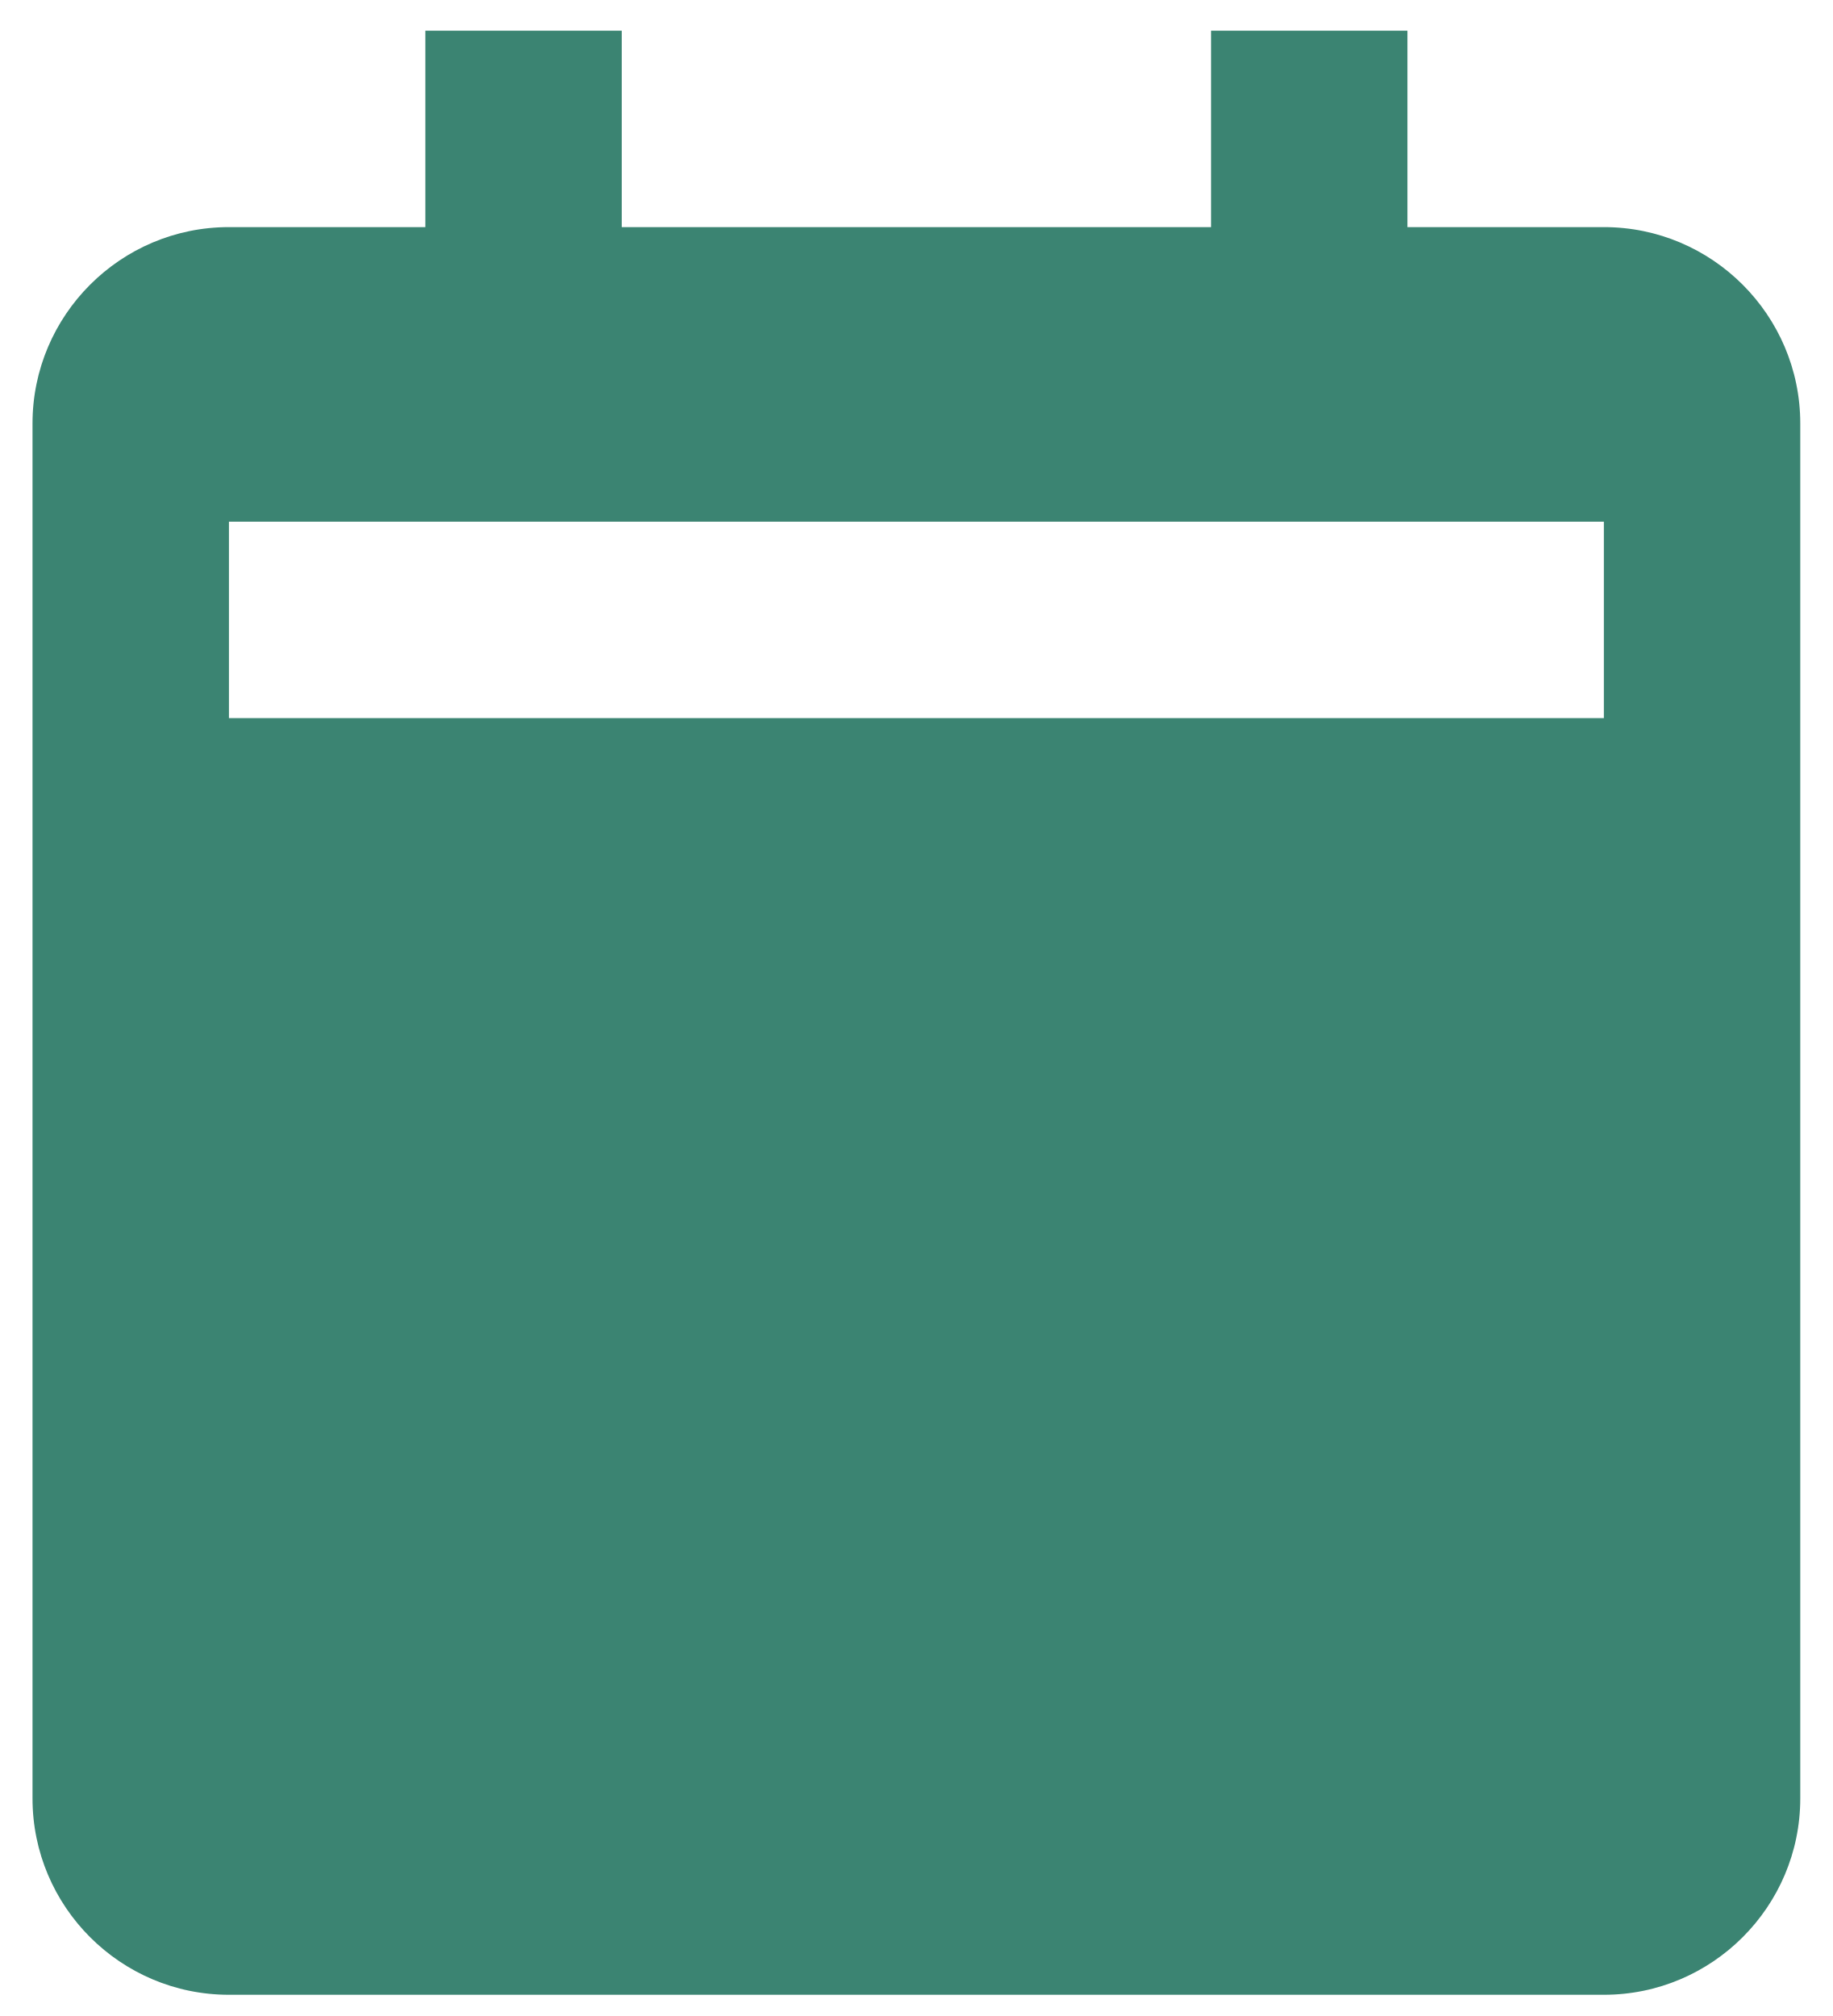
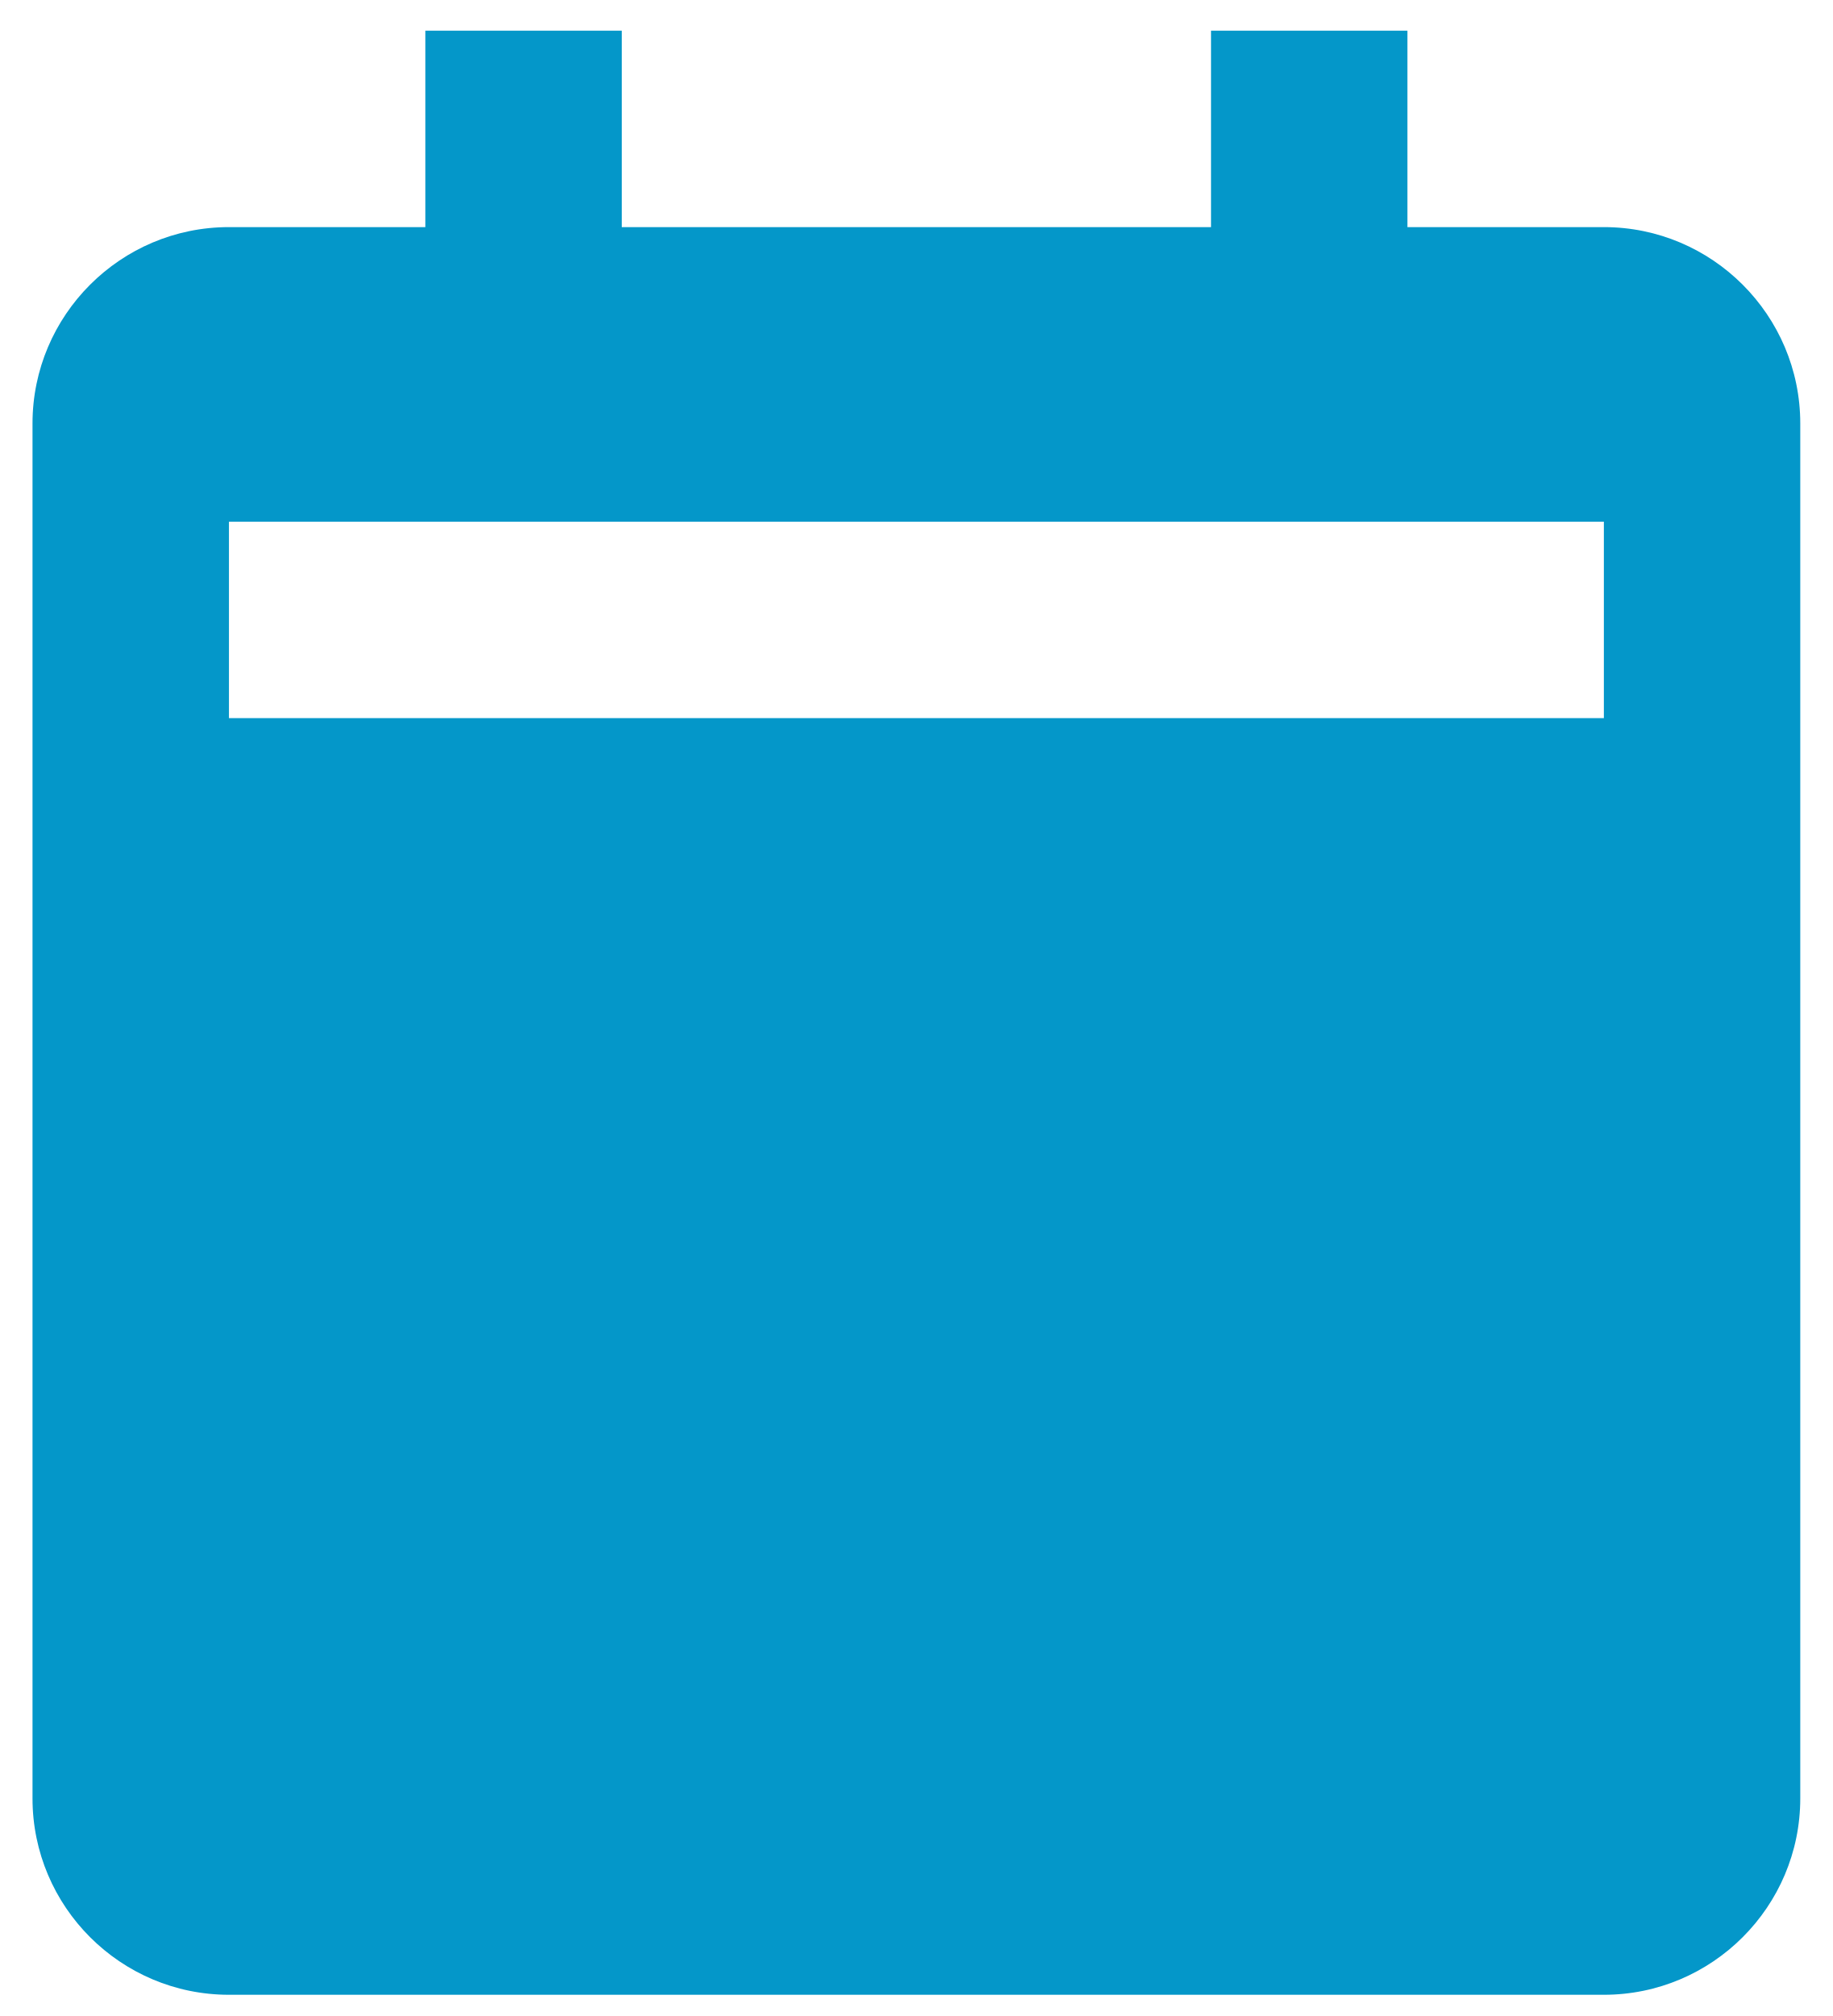
<svg xmlns="http://www.w3.org/2000/svg" width="50" height="55" viewBox="0 0 50 55" fill="none">
-   <path d="M6.246 54.421H43.755C46.71 54.421 49.113 52.018 49.113 49.063V11.554C49.113 8.599 46.71 6.196 43.755 6.196H38.396V0.837H33.038V6.196H16.962V0.837H11.604V6.196H6.246C3.29 6.196 0.887 8.599 0.887 11.554V49.063C0.887 52.018 3.29 54.421 6.246 54.421ZM6.246 14.233H43.755V19.592H6.246V14.233Z" fill="#3B8472" />
+   <path d="M6.246 54.421H43.755C46.71 54.421 49.113 52.018 49.113 49.063V11.554C49.113 8.599 46.71 6.196 43.755 6.196H38.396V0.837H33.038V6.196H16.962V0.837H11.604V6.196H6.246C3.29 6.196 0.887 8.599 0.887 11.554V49.063C0.887 52.018 3.29 54.421 6.246 54.421ZM6.246 14.233H43.755V19.592H6.246V14.233Z" fill="#0497C9" />
</svg>
